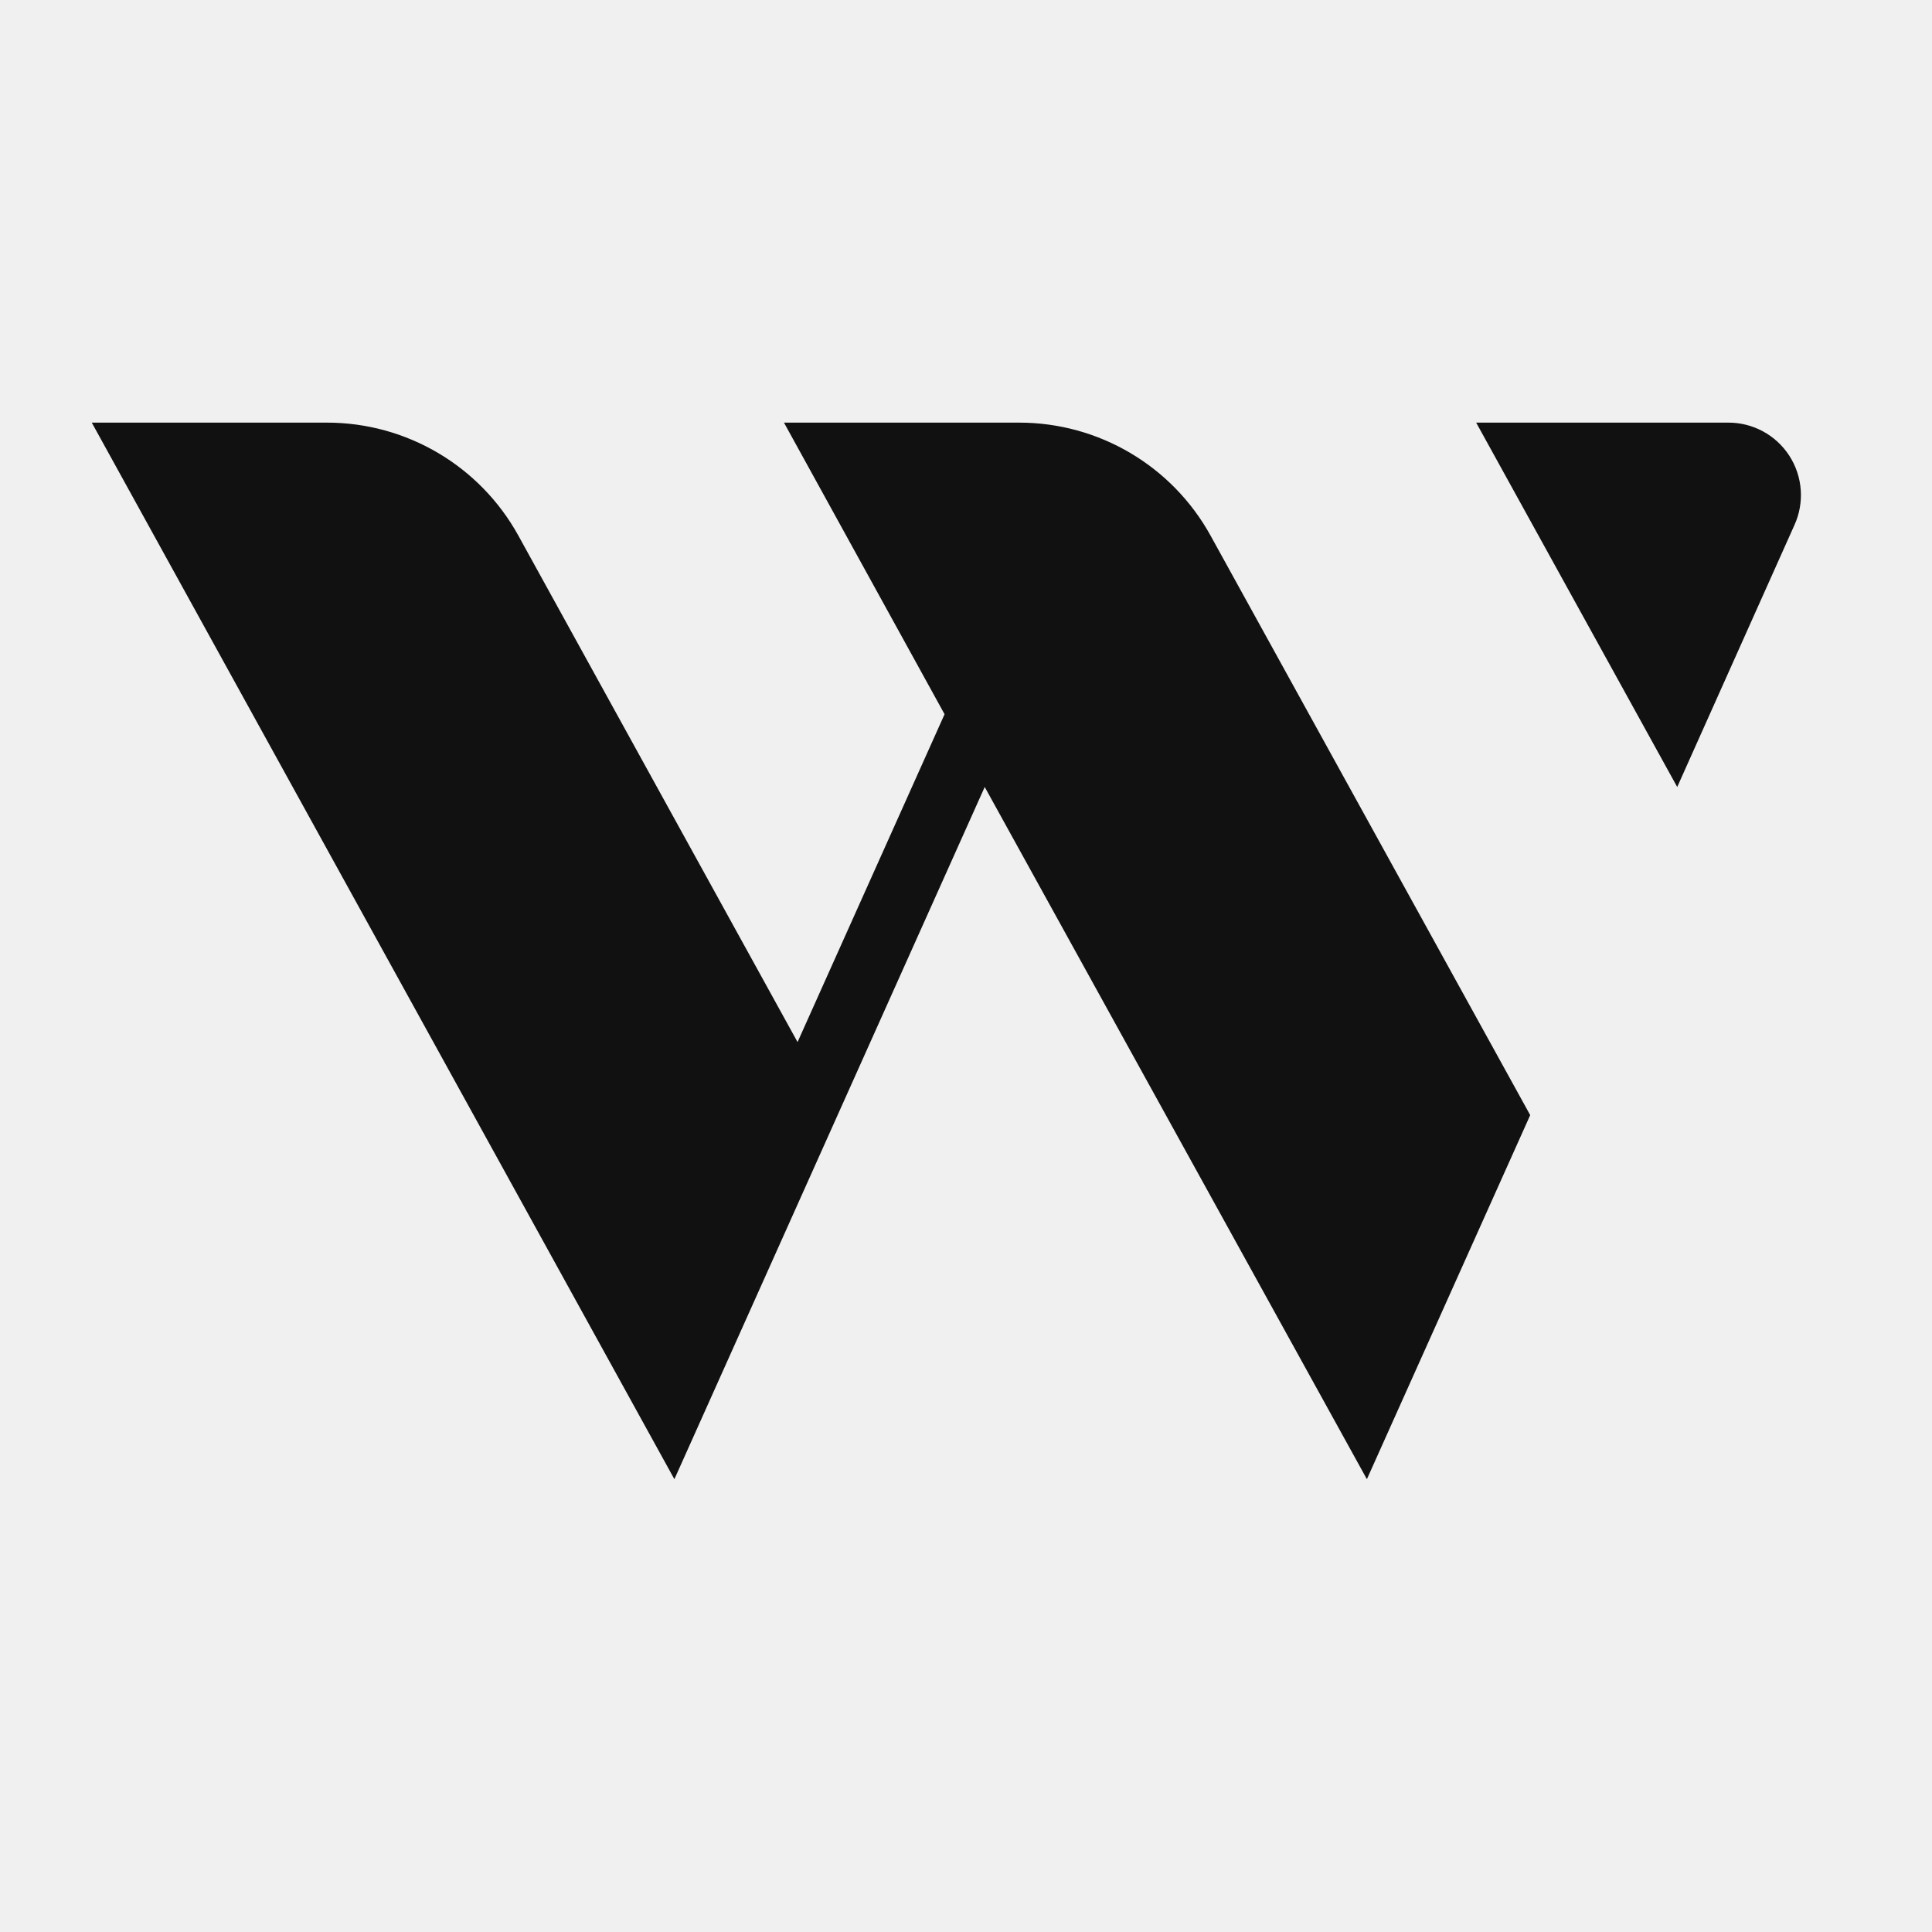
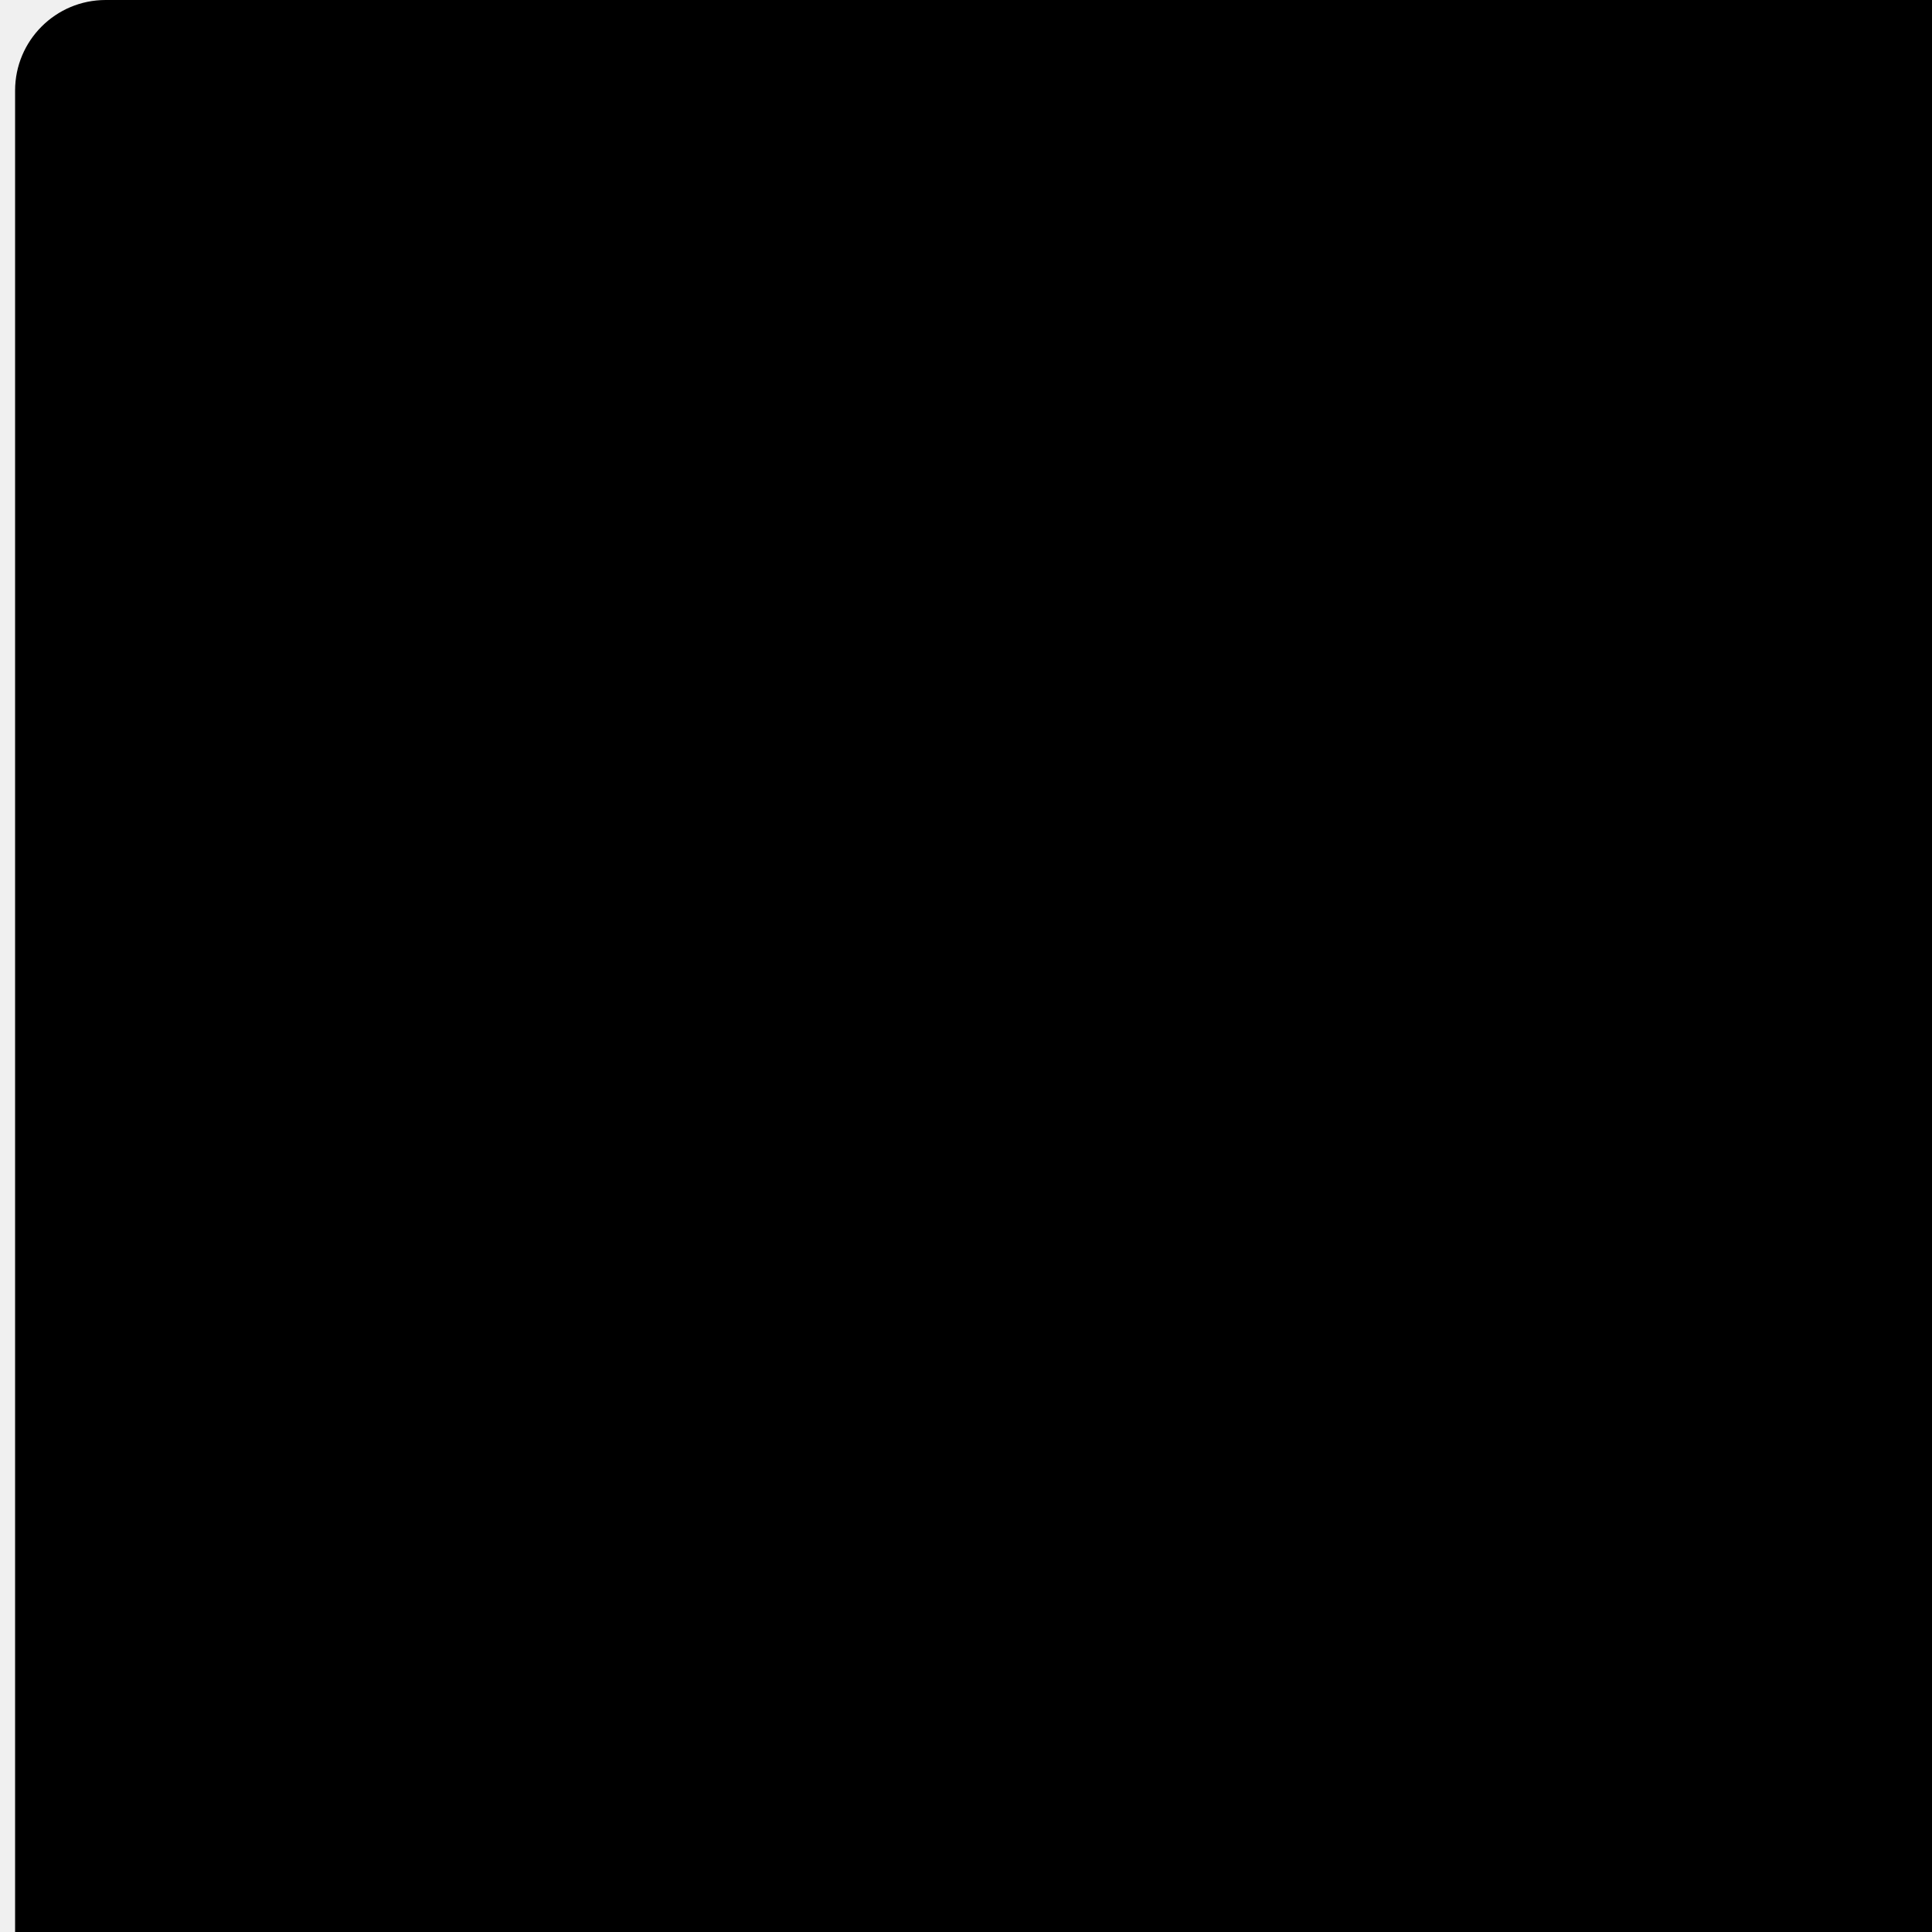
<svg xmlns="http://www.w3.org/2000/svg" width="64" height="64" viewBox="0 0 64 64">
  <style>
    #favicon {
      fill: #111;
      @media (prefers-color-scheme: dark) {
        fill: #fff;
      }
    }
  </style>
-   <path id="favicon" d="M3.03 14h7.8a7.24 7.24 0 0 1 6.34 3.74l9.25 16.78 4.87-10.86L25.97 14h7.79a7.24 7.24 0 0 1 6.34 3.74l10.59 19.2L45.28 49 32.62 26.07 22.34 49 3.04 14Zm56.41 3.4a2.4 2.4 0 0 0-2.2-3.4H48.9l6.66 12.07 3.88-8.67Z" />
+   <rect width="187.624" height="134.418" x=".5" y="154.581" rx="3" />
+   <path d="M235.73 221.791c-1.922 37.756-24.015 63.899-56.007 67.209v-67.209h56.007Zm-56.007-67.21c31.463 2.307 53.249 28.82 56.007 67.21h-56.007v-67.21Z" />
+   <rect width="187.626" height="134.418" x=".5" rx="3" />
+   <path d="M235.732 67.21c-1.922 37.755-24.016 63.898-56.007 67.208V67.21h56.007ZM179.725 0c31.463 2.307 53.249 28.82 56.007 67.21h-56.007V0Z" />
</svg>
